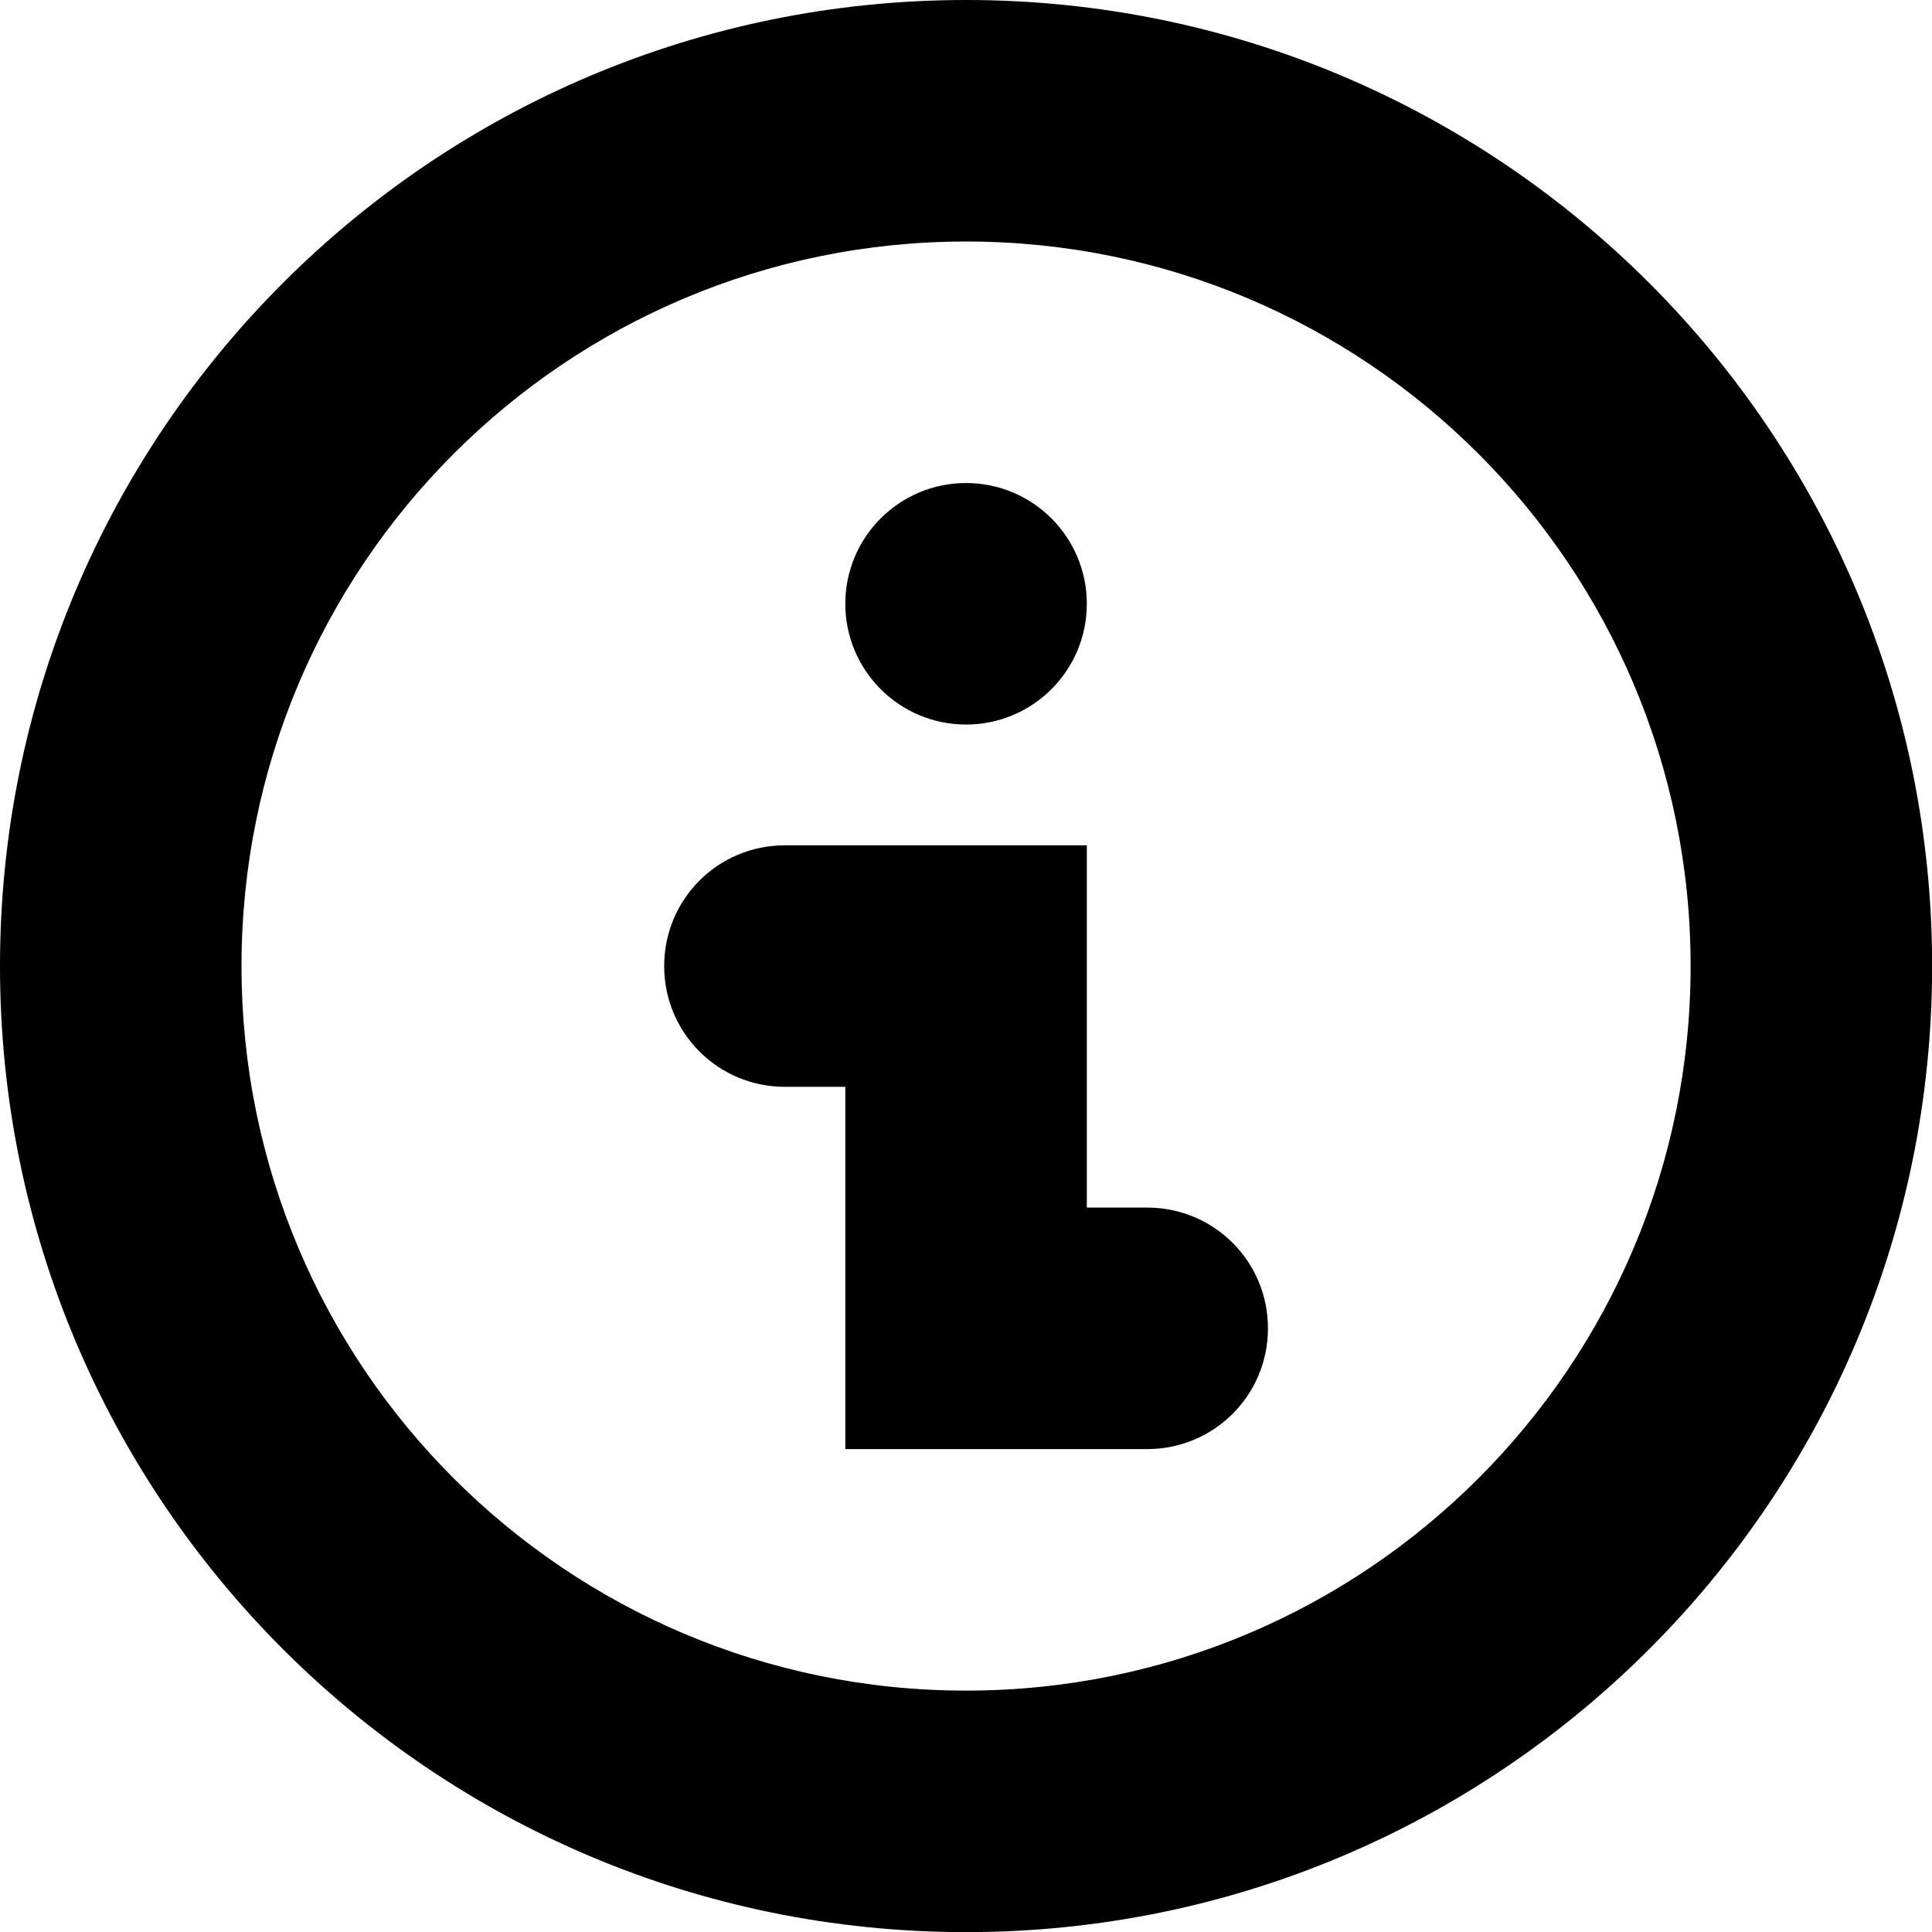
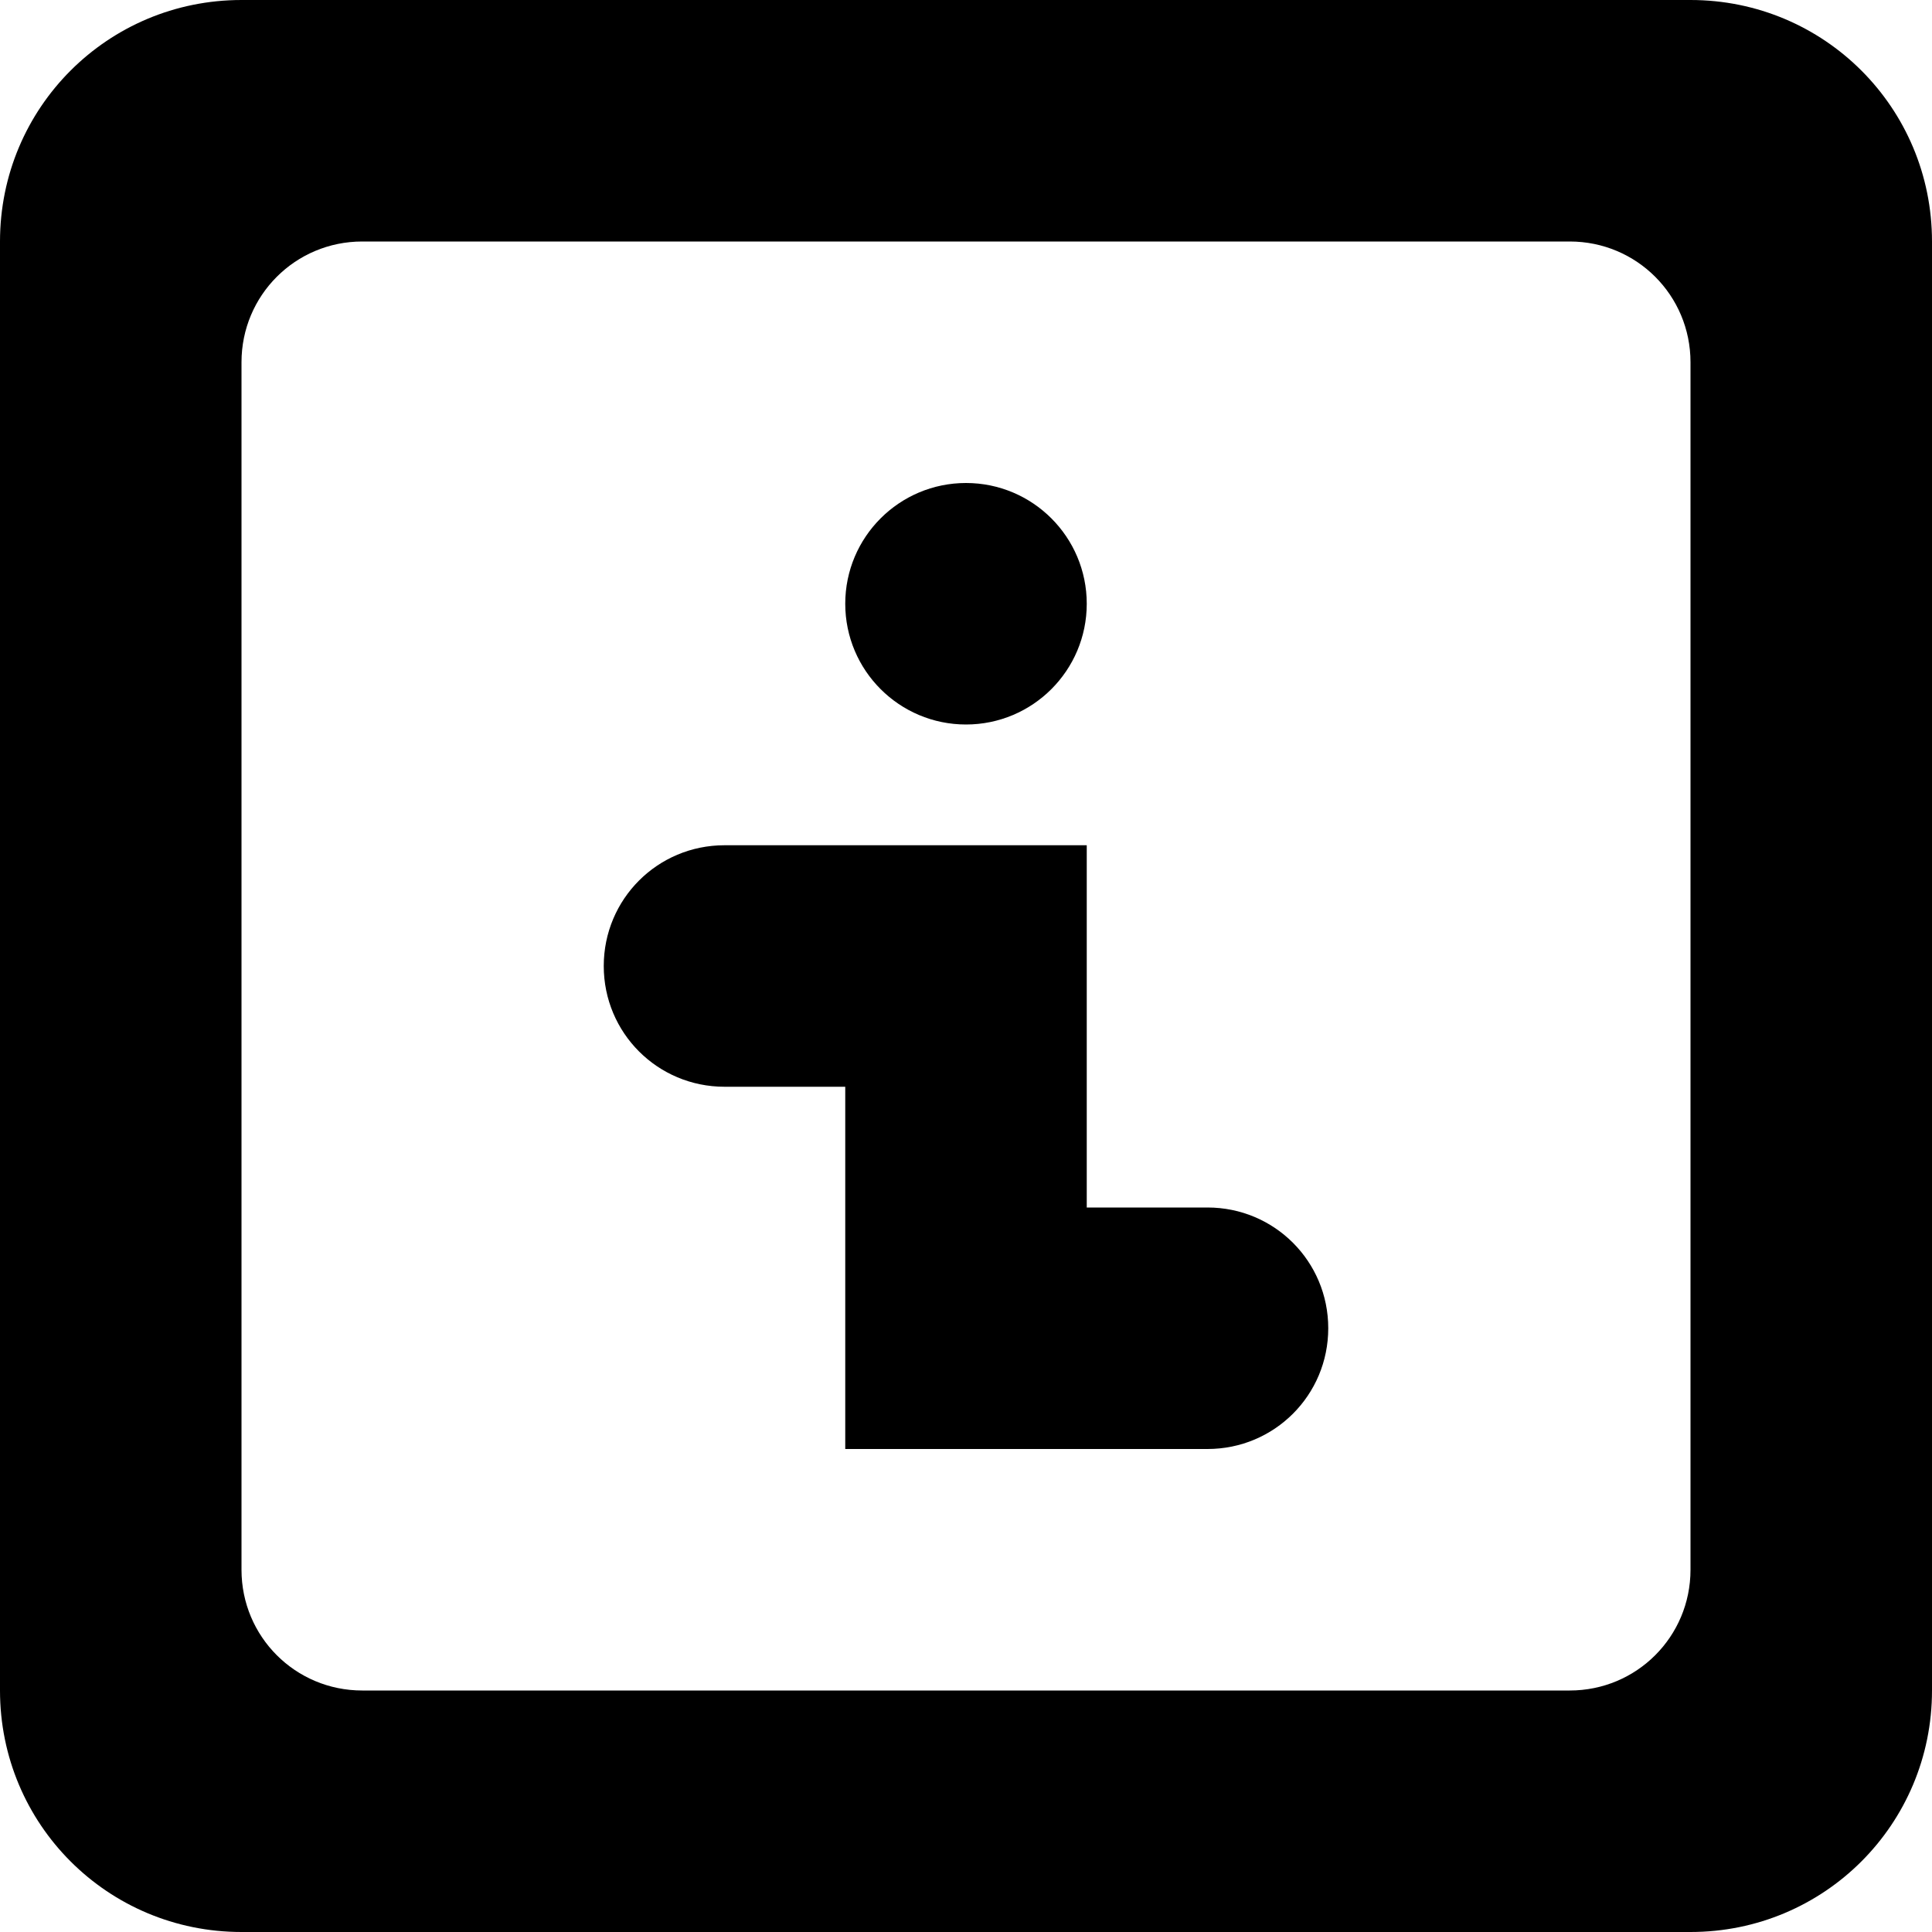
- <svg xmlns="http://www.w3.org/2000/svg" width="16" height="16" viewBox="0 0 4.233 4.233">
-   <path transform="scale(.26458)" d="m8 0a8 8 0 0 0-8 8 8 8 0 0 0 8 8 8 8 0 0 0 8-8 8 8 0 0 0-8-8zm0 2a6 6 0 0 1 6 6 6 6 0 0 1-6 6 6 6 0 0 1-6-6 6 6 0 0 1 6-6zm0 2a1 1 0 0 0-1 1 1 1 0 0 0 1 1 1 1 0 0 0 1-1 1 1 0 0 0-1-1zm-1.5 3c-0.554 0-1 0.446-1 1s0.446 1 1 1h0.5v3h2.5c0.554 0 1-0.446 1-1s-0.446-1-1-1h-0.5v-3h-2.5z" />
+ <svg xmlns="http://www.w3.org/2000/svg" width="16" height="16" viewBox="0 0 16 16" fill="currentColor" class="icon">
+   <path d="m6 7c-0.554 0-1 0.446-1 1 0 0.554 0.446 1 1 1h1v3h3c0.554 0 1-0.446 1-1s-0.446-1-1-1h-1v-3zm3-2a1 1 0 0 1-1 1 1 1 0 0 1-1-1 1 1 0 0 1 1-1 1 1 0 0 1 1 1zm-7-5c-1.108 0-2 0.892-2 2v12c0 1.108 0.892 2 2 2h12c1.108 0 2-0.892 2-2v-12c0-1.108-0.892-2-2-2zm1 2h10c0.554 0 1 0.446 1 1v10c0 0.554-0.446 1-1 1h-10c-0.554 0-1-0.446-1-1v-10c0-0.554 0.446-1 1-1z" />
</svg>
